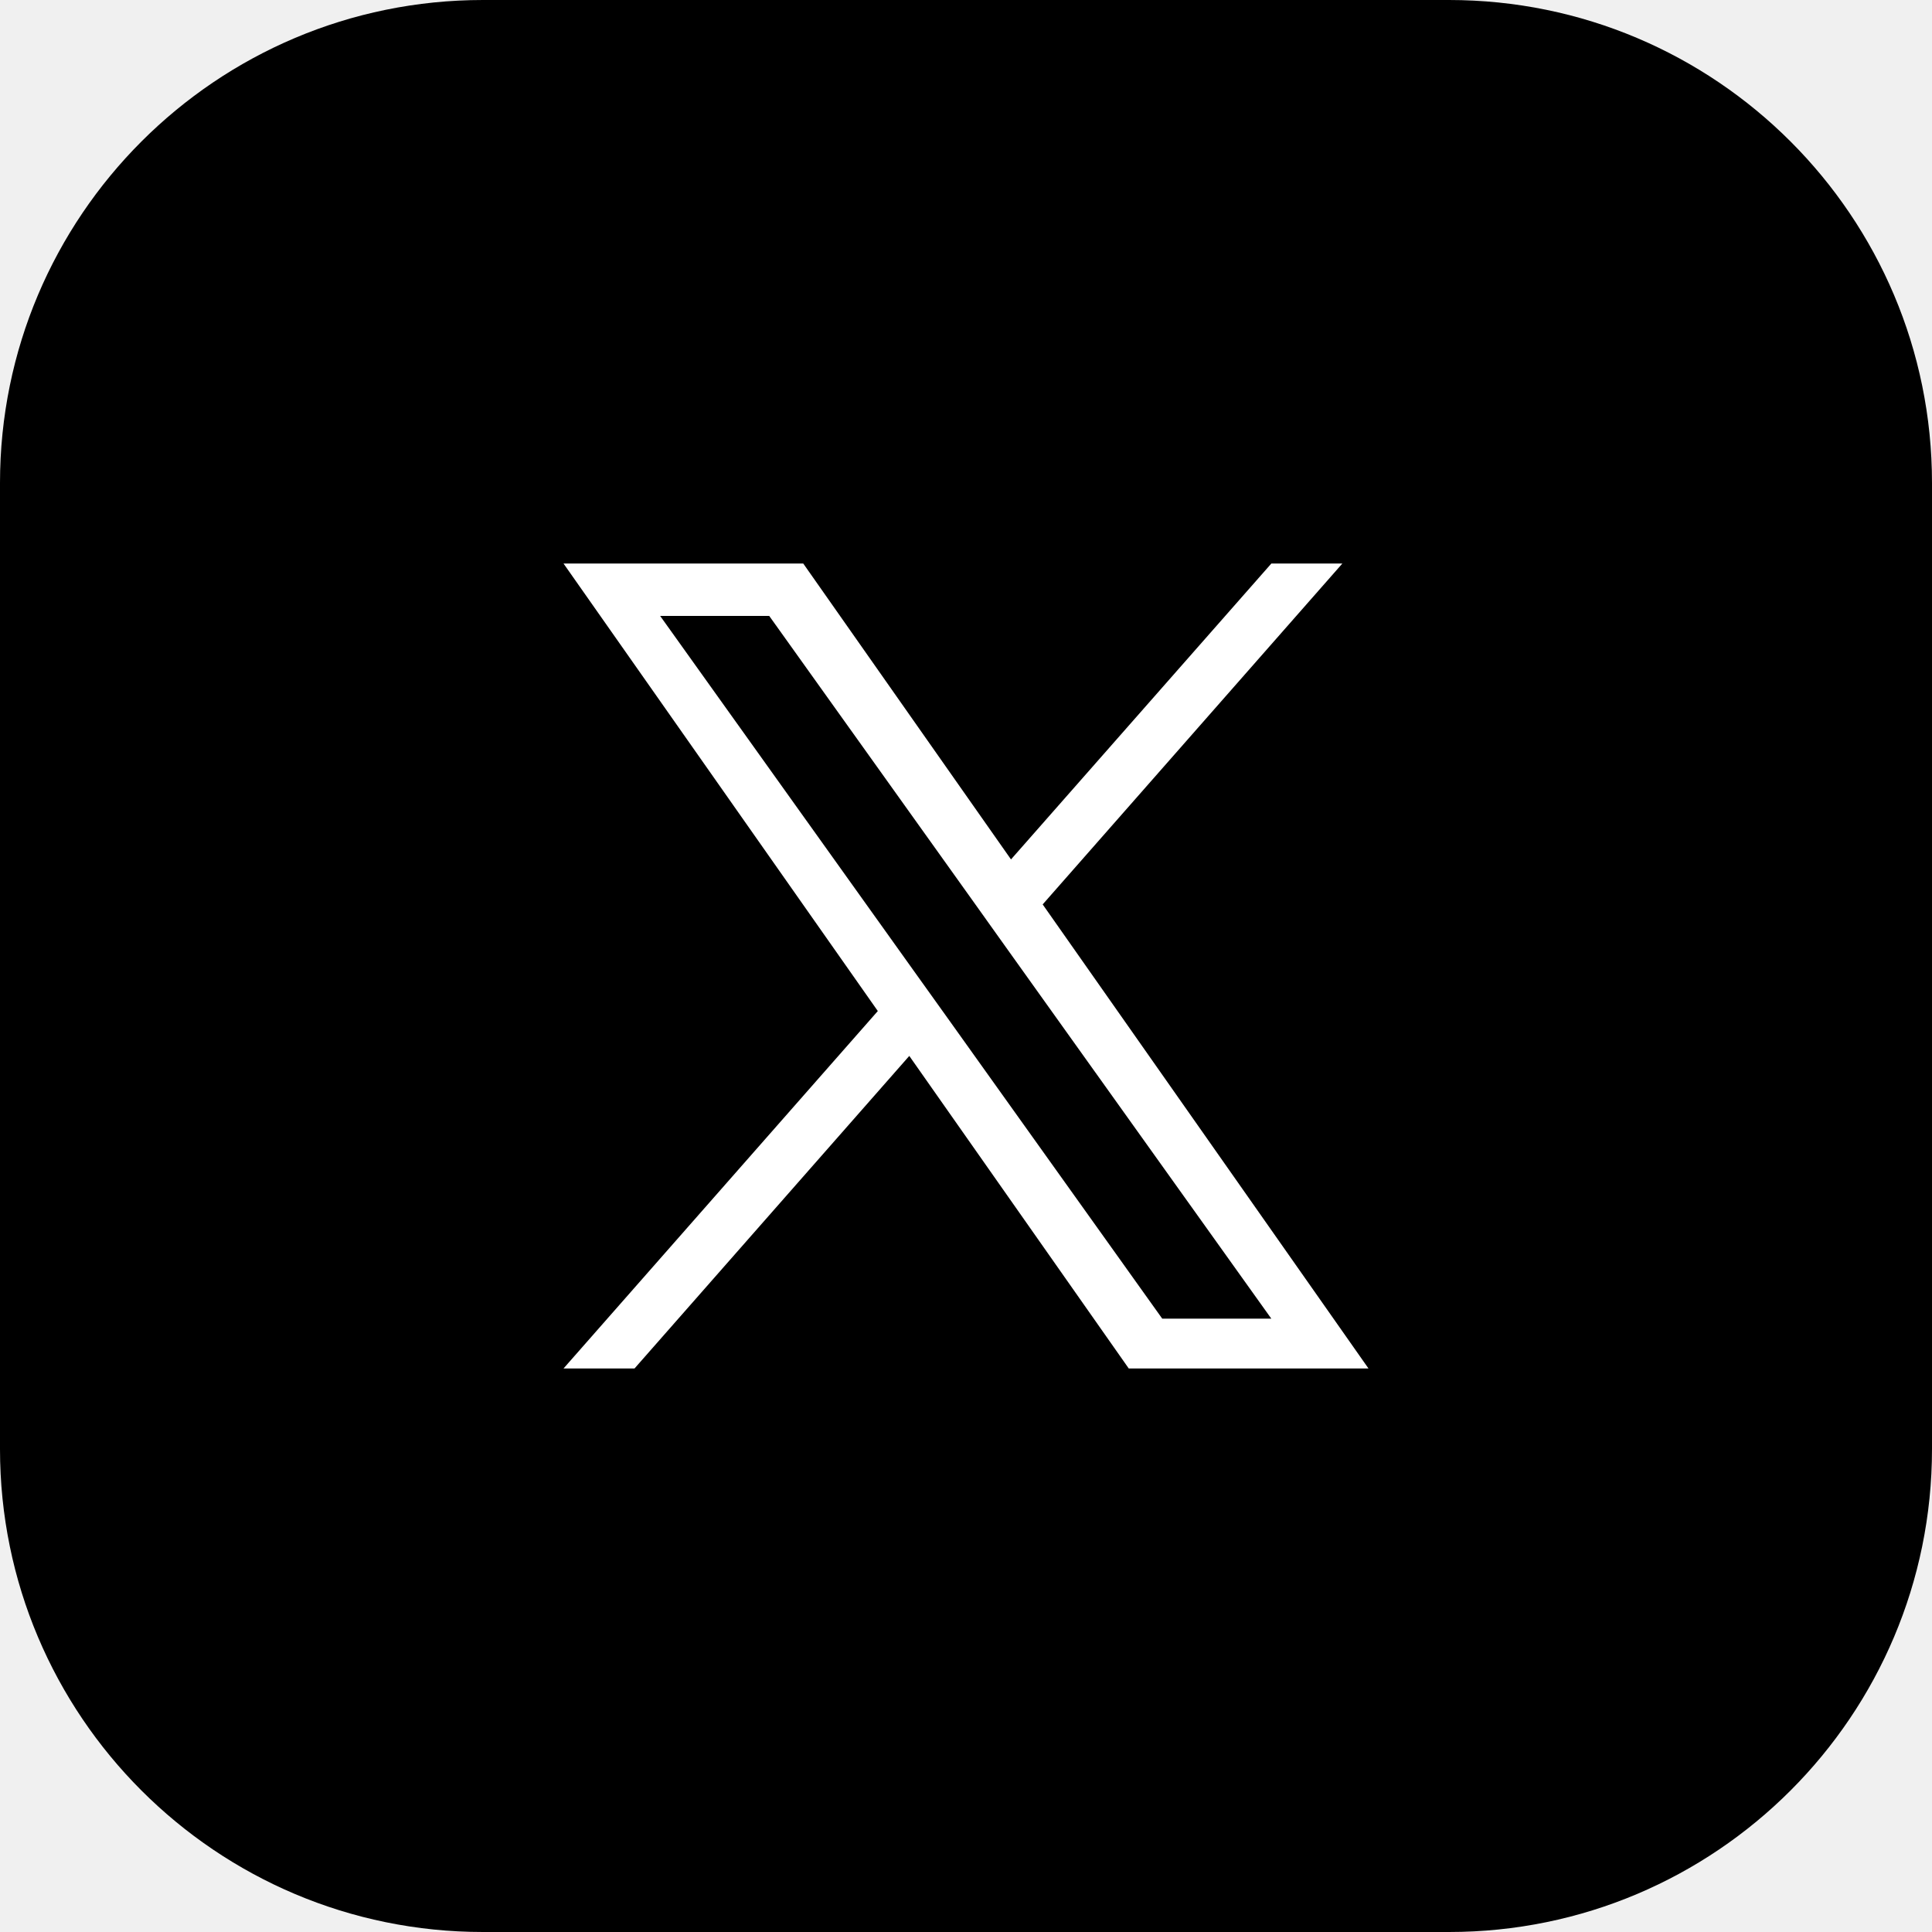
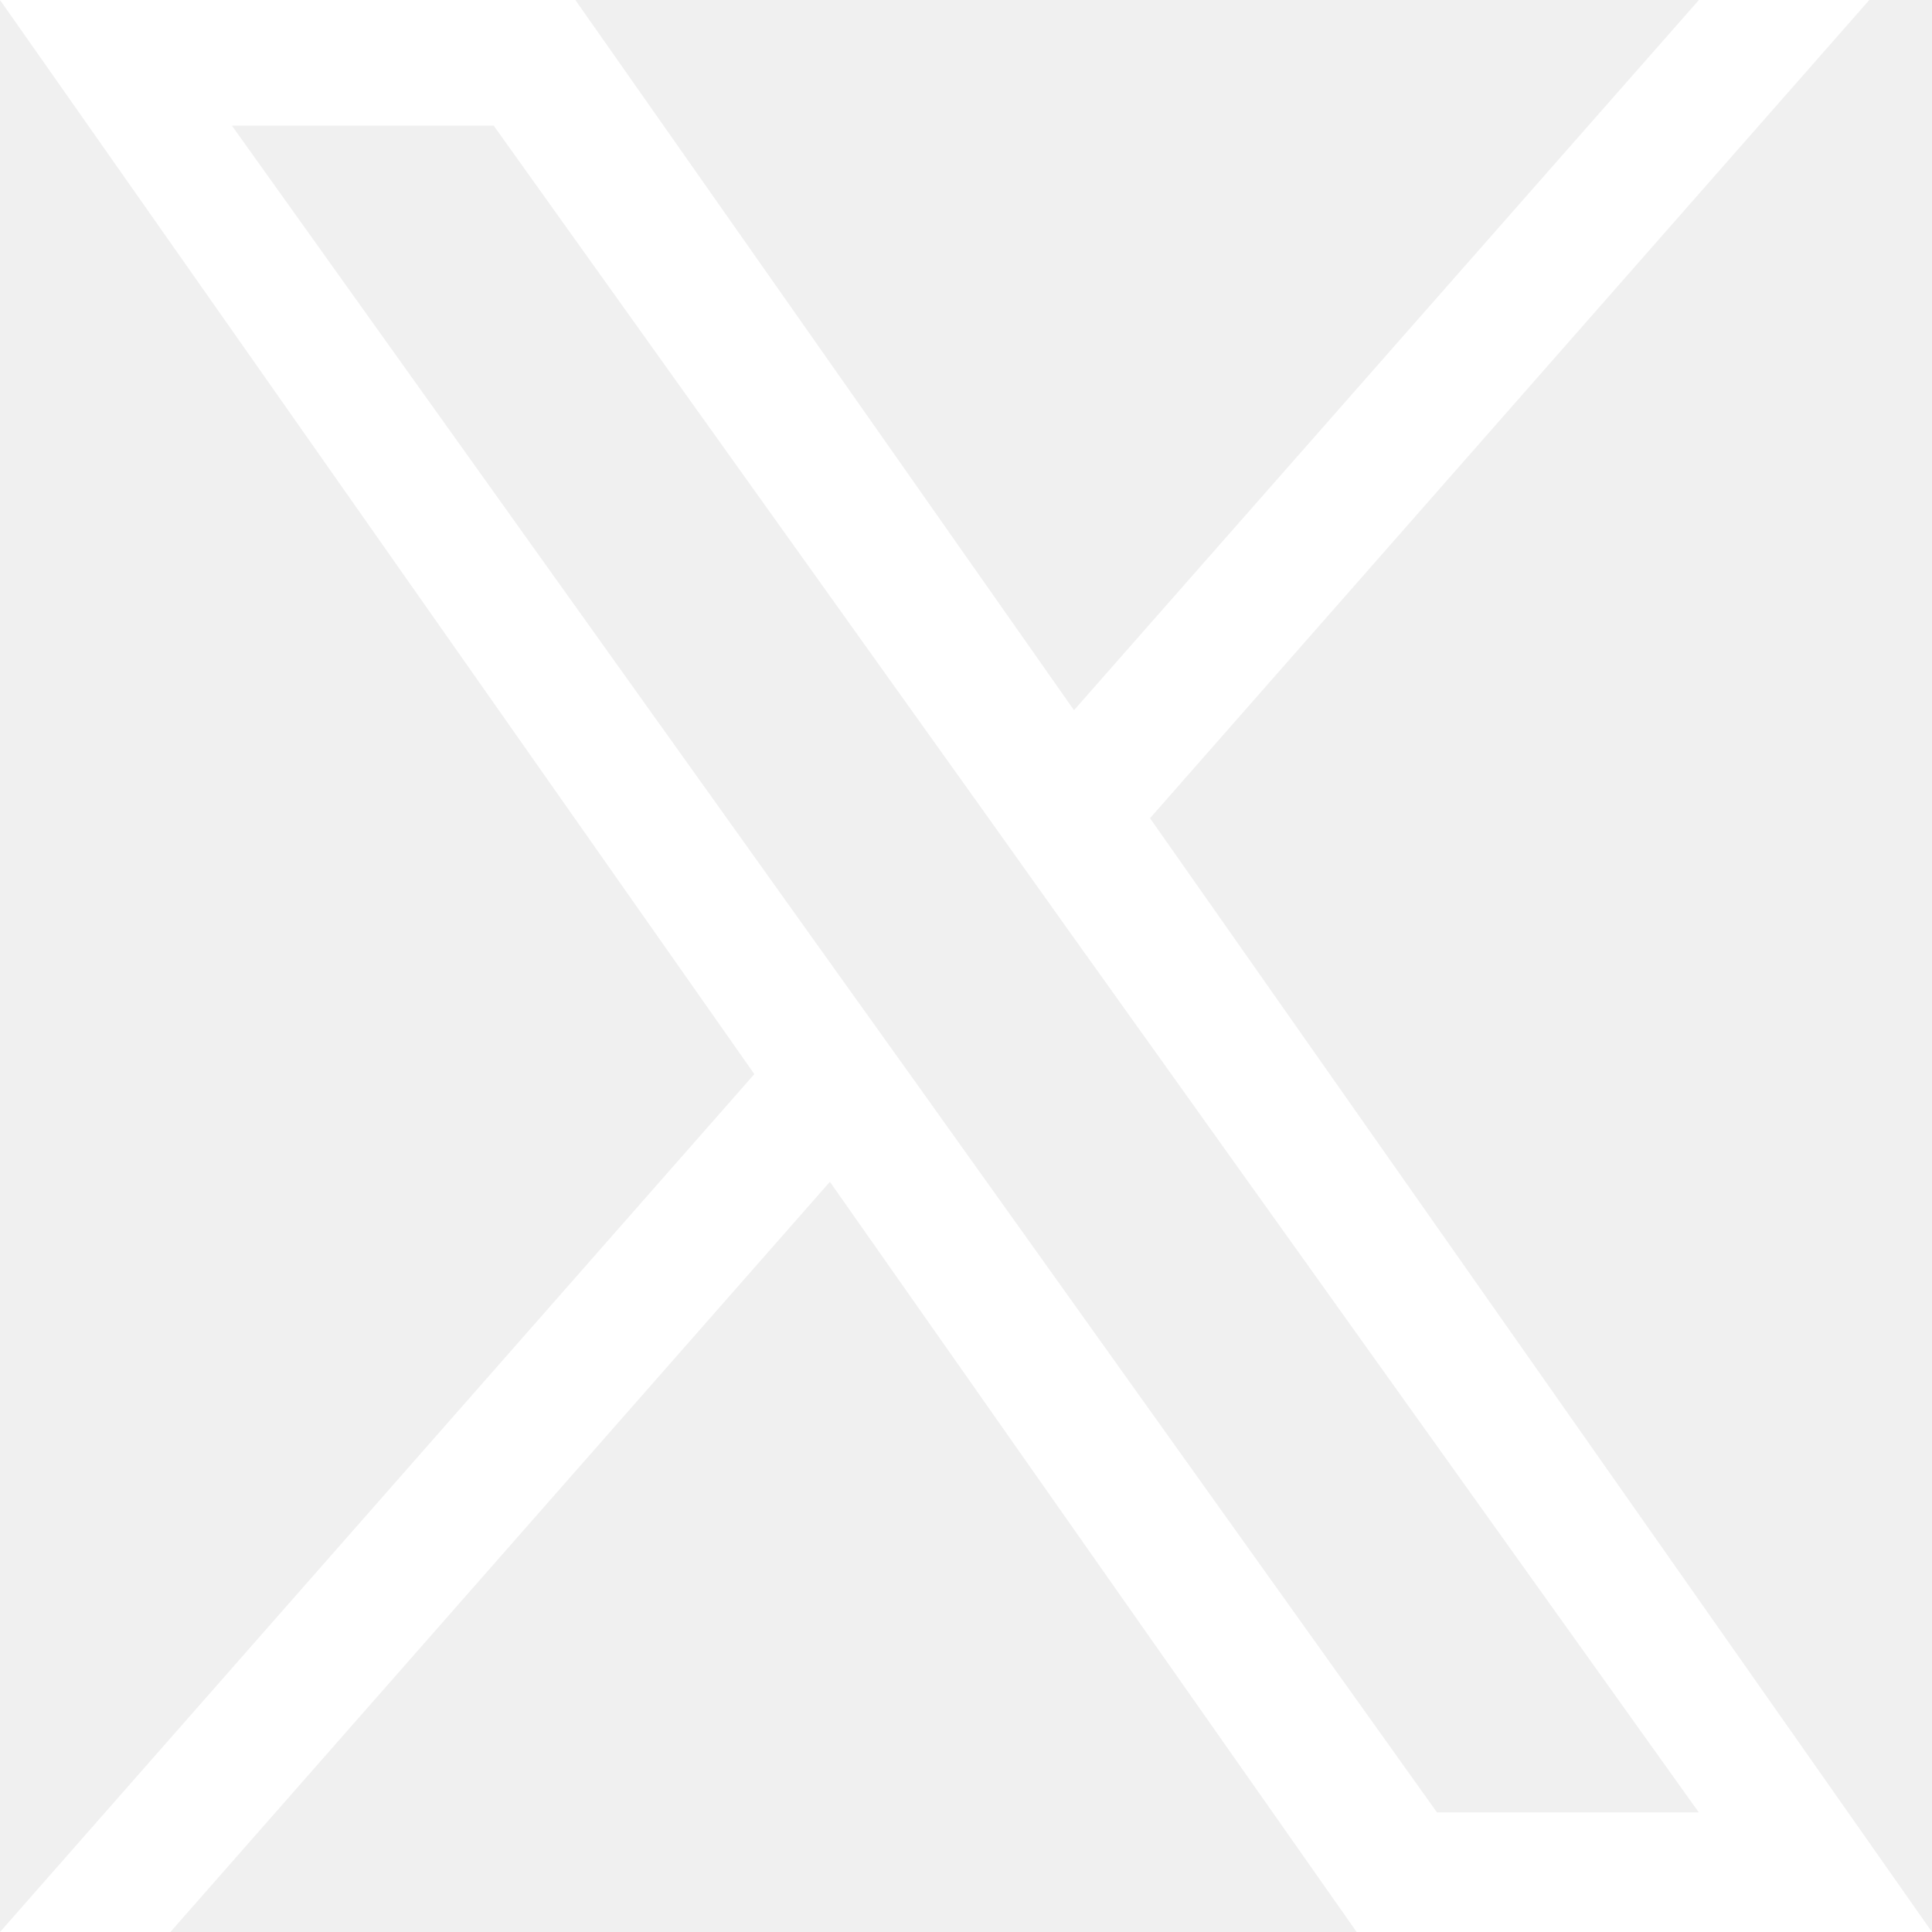
- <svg xmlns="http://www.w3.org/2000/svg" width="26" height="26" viewBox="0 0 48 48" fill="none">
-   <path d="M0 12C0 5.373 5.373 0 12 0H36C42.627 0 48 5.373 48 12V36C48 42.627 42.627 48 36 48H12C5.373 48 0 42.627 0 36V12Z" fill="black" />
-   <path d="M25.905 22.47L33.351 14H31.587L25.118 21.352L19.956 14H14L21.809 25.119L14 34H15.764L22.591 26.234L28.044 34H34L25.905 22.47ZM23.488 25.217L22.695 24.109L16.401 15.302H19.111L24.192 22.412L24.982 23.52L31.586 32.762H28.876L23.488 25.217Z" fill="white" />
+ <svg xmlns="http://www.w3.org/2000/svg" width="20" height="20" viewBox="0 0 20 20" fill="none">
+   <path d="M11.905 8.47L19.351 0H17.587L11.118 7.352L5.956 0H0L7.809 11.119L0 20H1.764L8.591 12.234L14.044 20H20L11.905 8.47ZM9.488 11.217L8.695 10.109L2.401 1.301H5.111L10.193 8.412L10.982 9.52L17.586 18.762H14.876L9.488 11.217Z" fill="white" />
</svg>
